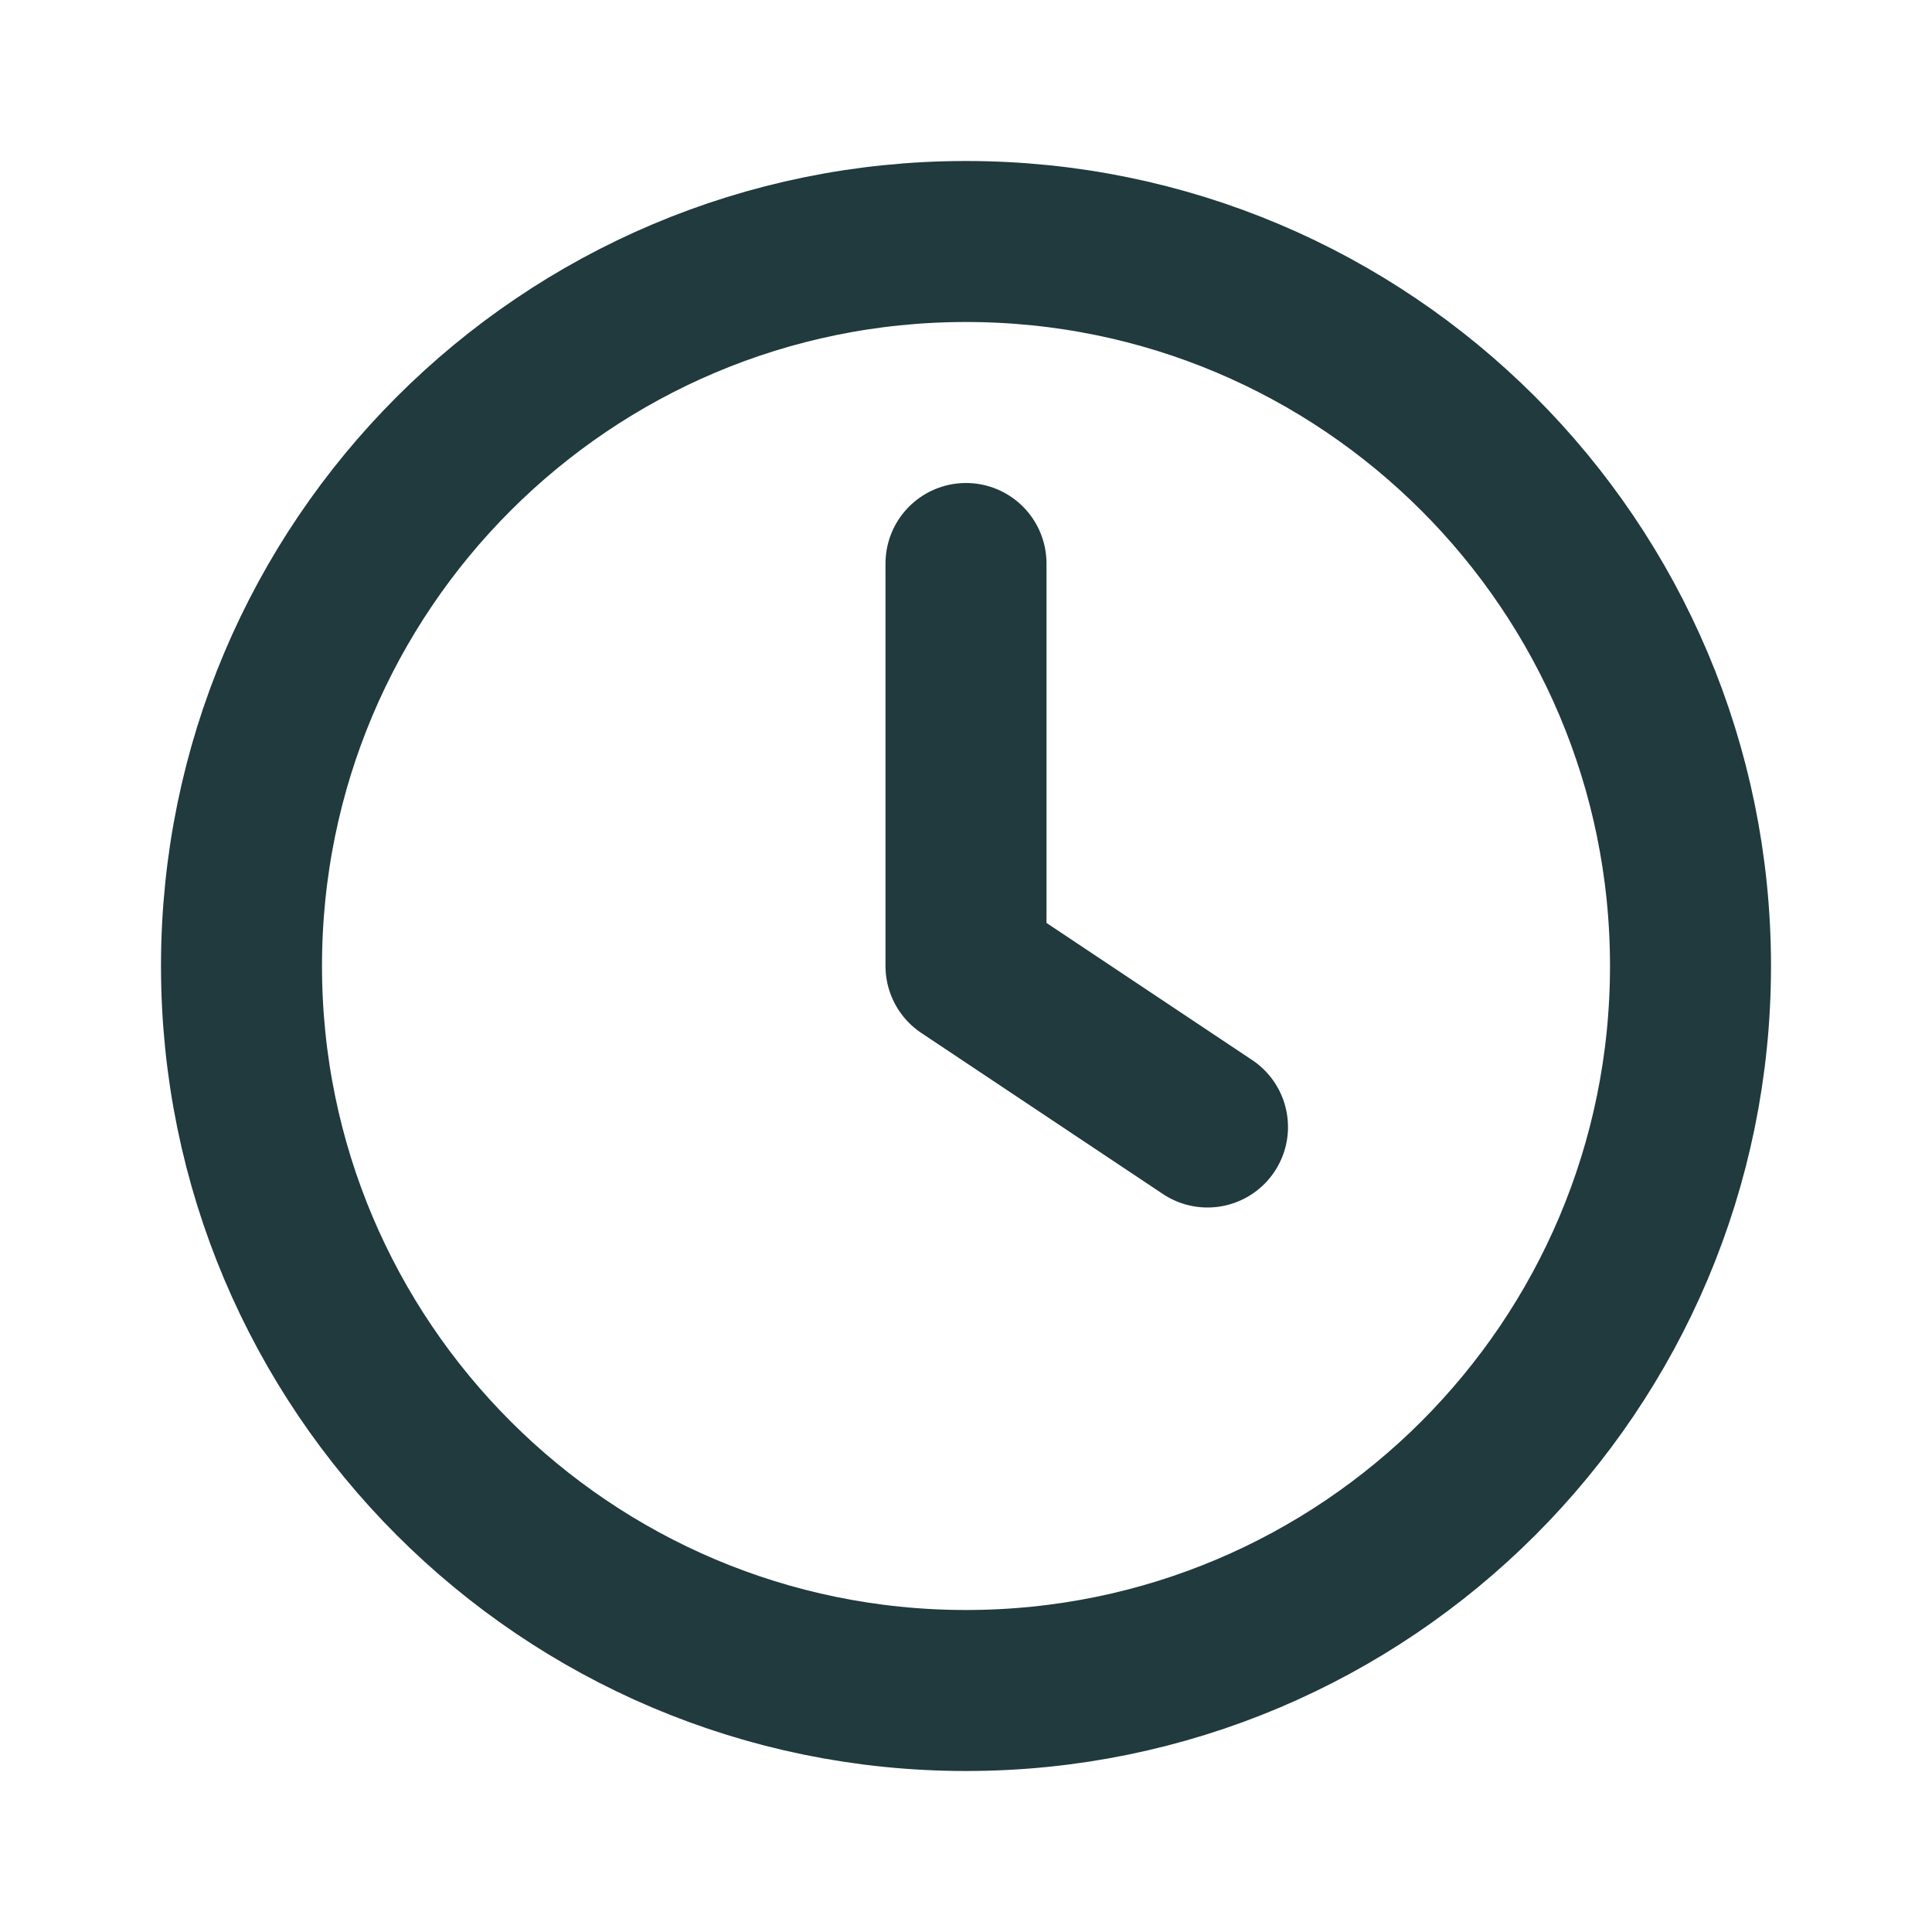
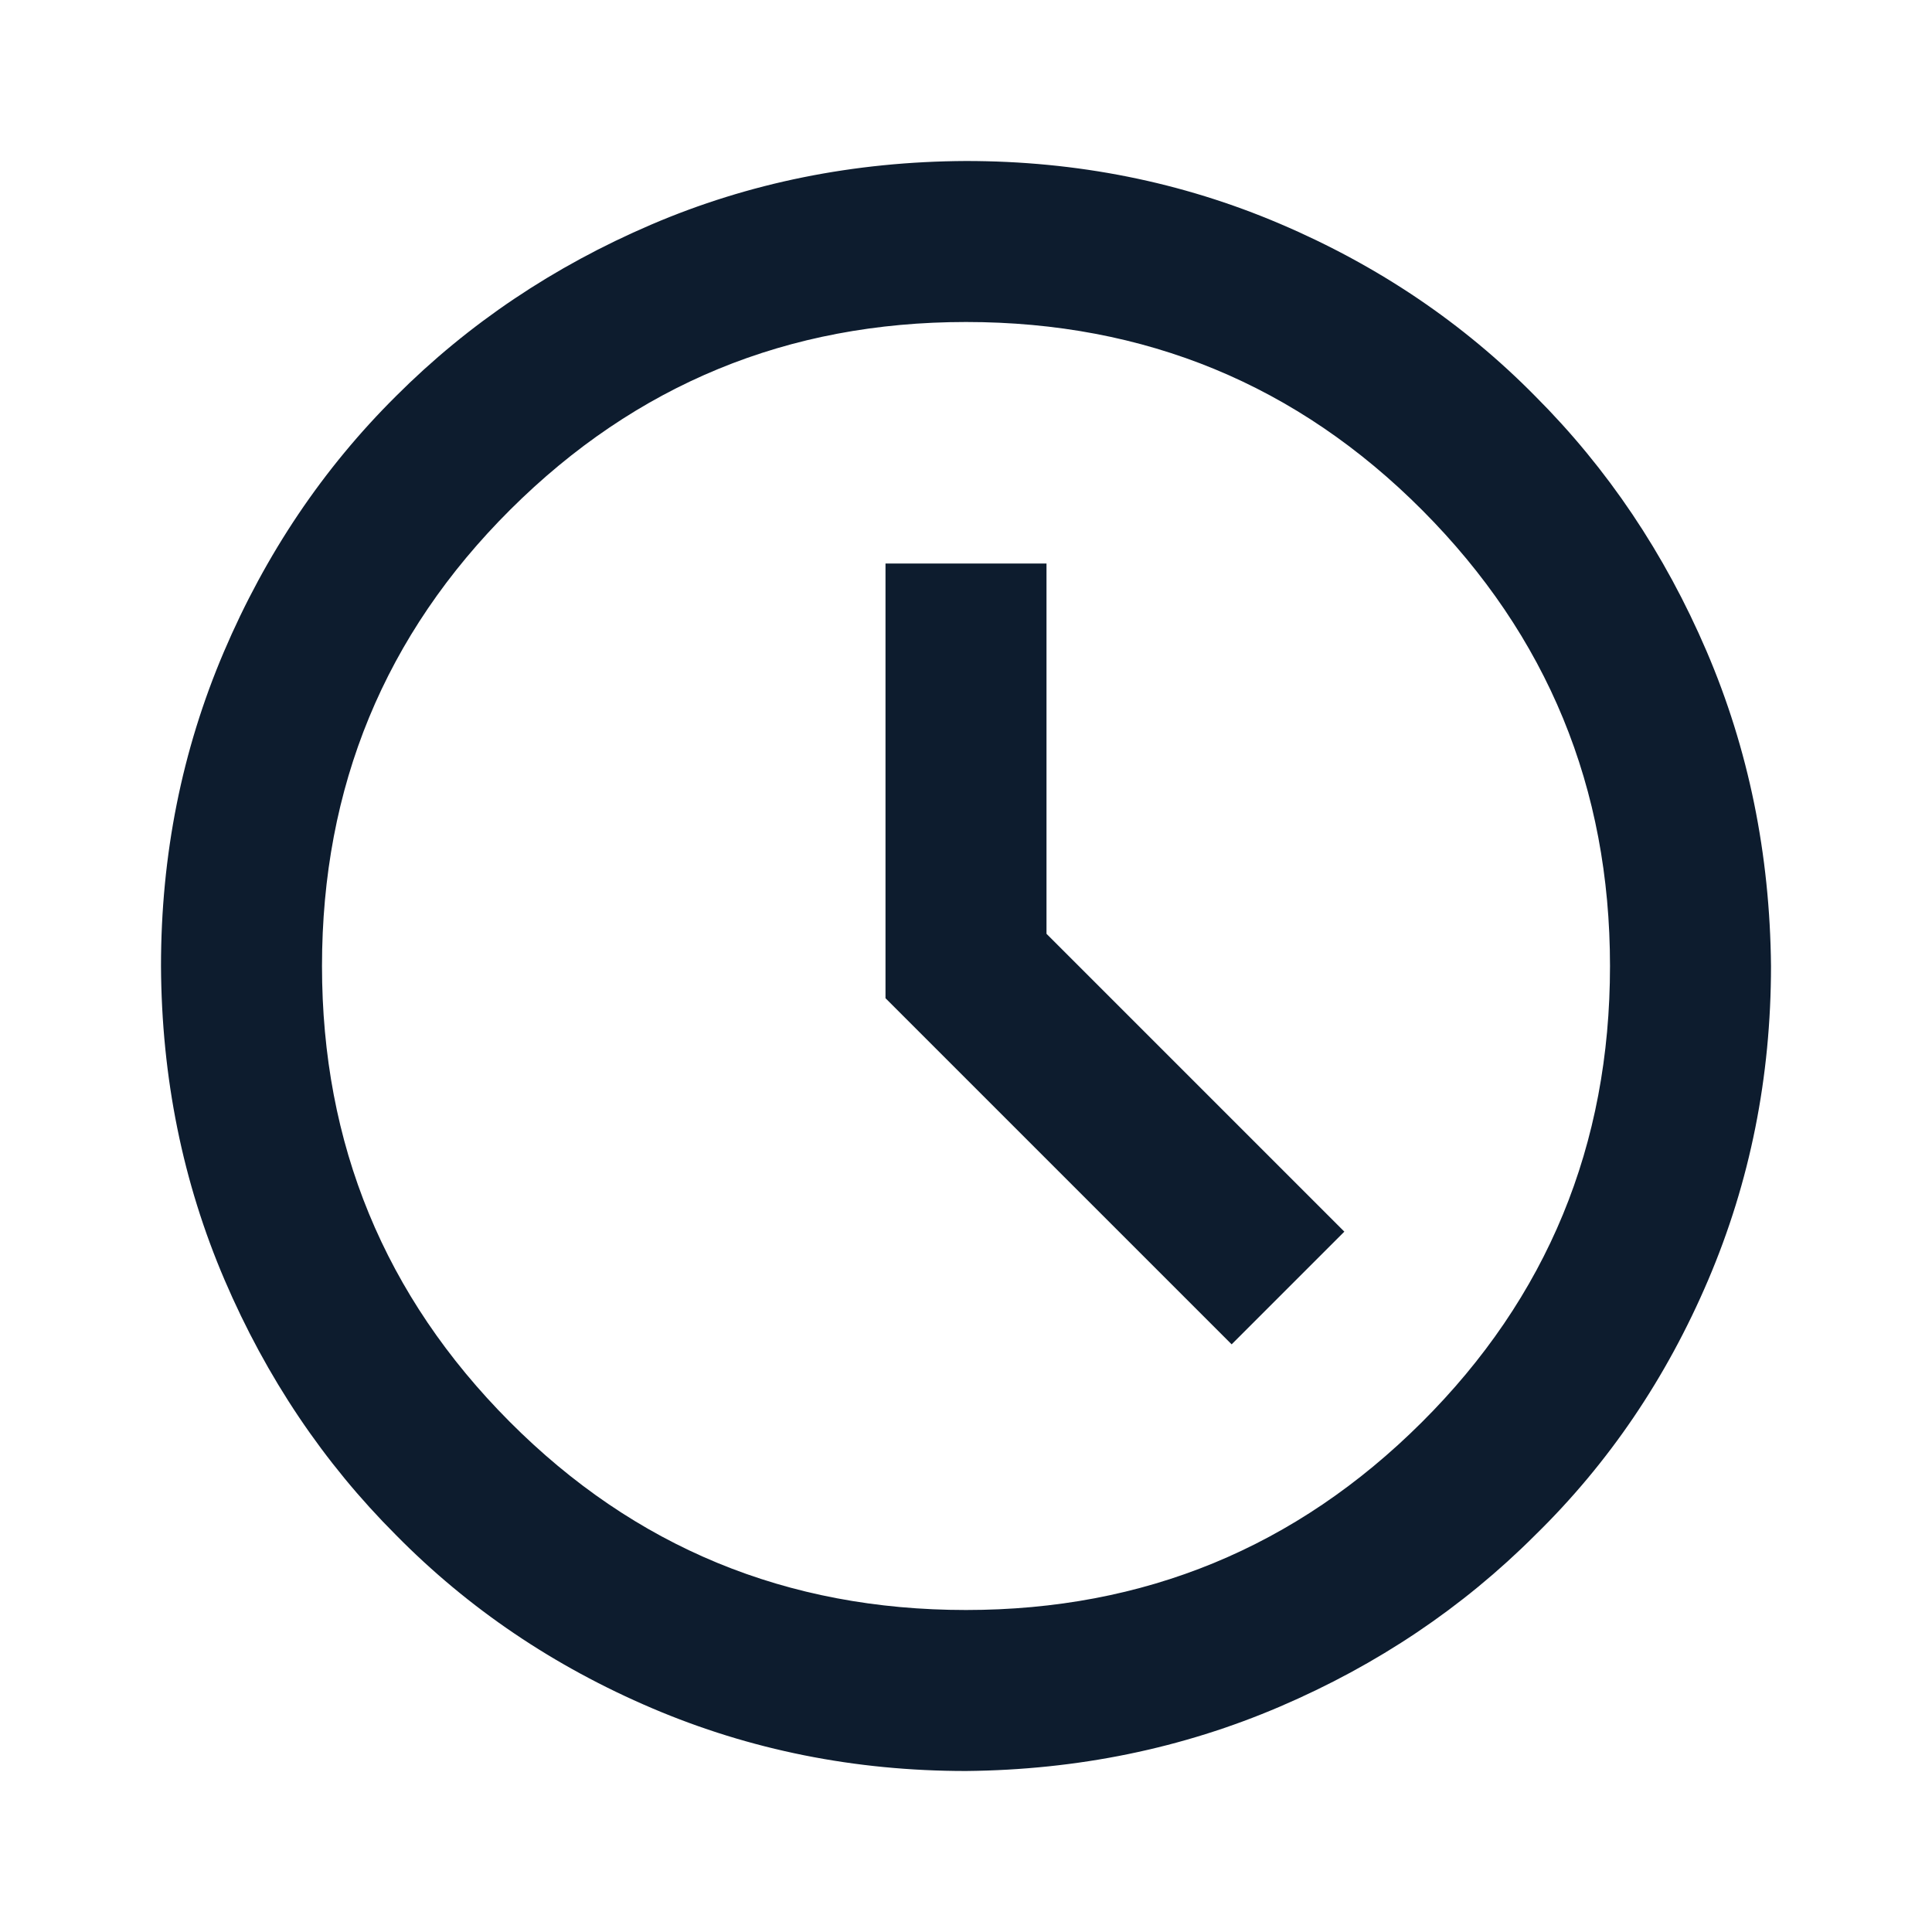
<svg xmlns="http://www.w3.org/2000/svg" viewBox="0 0 24 24" width="24" height="24">
-   <path d="M 12 21 a 9 9 0 1 0 0 -18 9 9 0 0 0 0 18 M 12 7 v 5 l 3 2" fill="none" stroke="#203A3E" stroke-width="2" stroke-linecap="round" stroke-linejoin="round" />
+   <path d="m 15.3 16.7 l 1.4 -1.4 l -3.7 -3.7 l 0 -4.6 l -2 0 l 0 5.4 l 4.3 4.3 Z M 12 22 q -2.07 0 -3.9 -0.78 T 4.92 19.07 q -1.35 -1.35 -2.13 -3.17 T 2 12 q 0 -2.07 0.78 -3.9 T 4.92 4.92 q 1.35 -1.35 3.17 -2.13 T 12 2 q 2.07 0 3.9 0.78 T 19.07 4.92 q 1.35 1.35 2.13 3.17 T 22 12 q 0 2.07 -0.78 3.9 T 19.07 19.07 q -1.35 1.35 -3.17 2.13 T 12 22 Z m 0 -10 Z m 0 8 q 3.32 0 5.66 -2.33 T 20 12 q 0 -3.32 -2.33 -5.66 T 12 4 q -3.32 0 -5.66 2.33 T 4 12 q 0 3.32 2.33 5.66 T 12 20 Z" fill="#0D1C2E" />
</svg>
